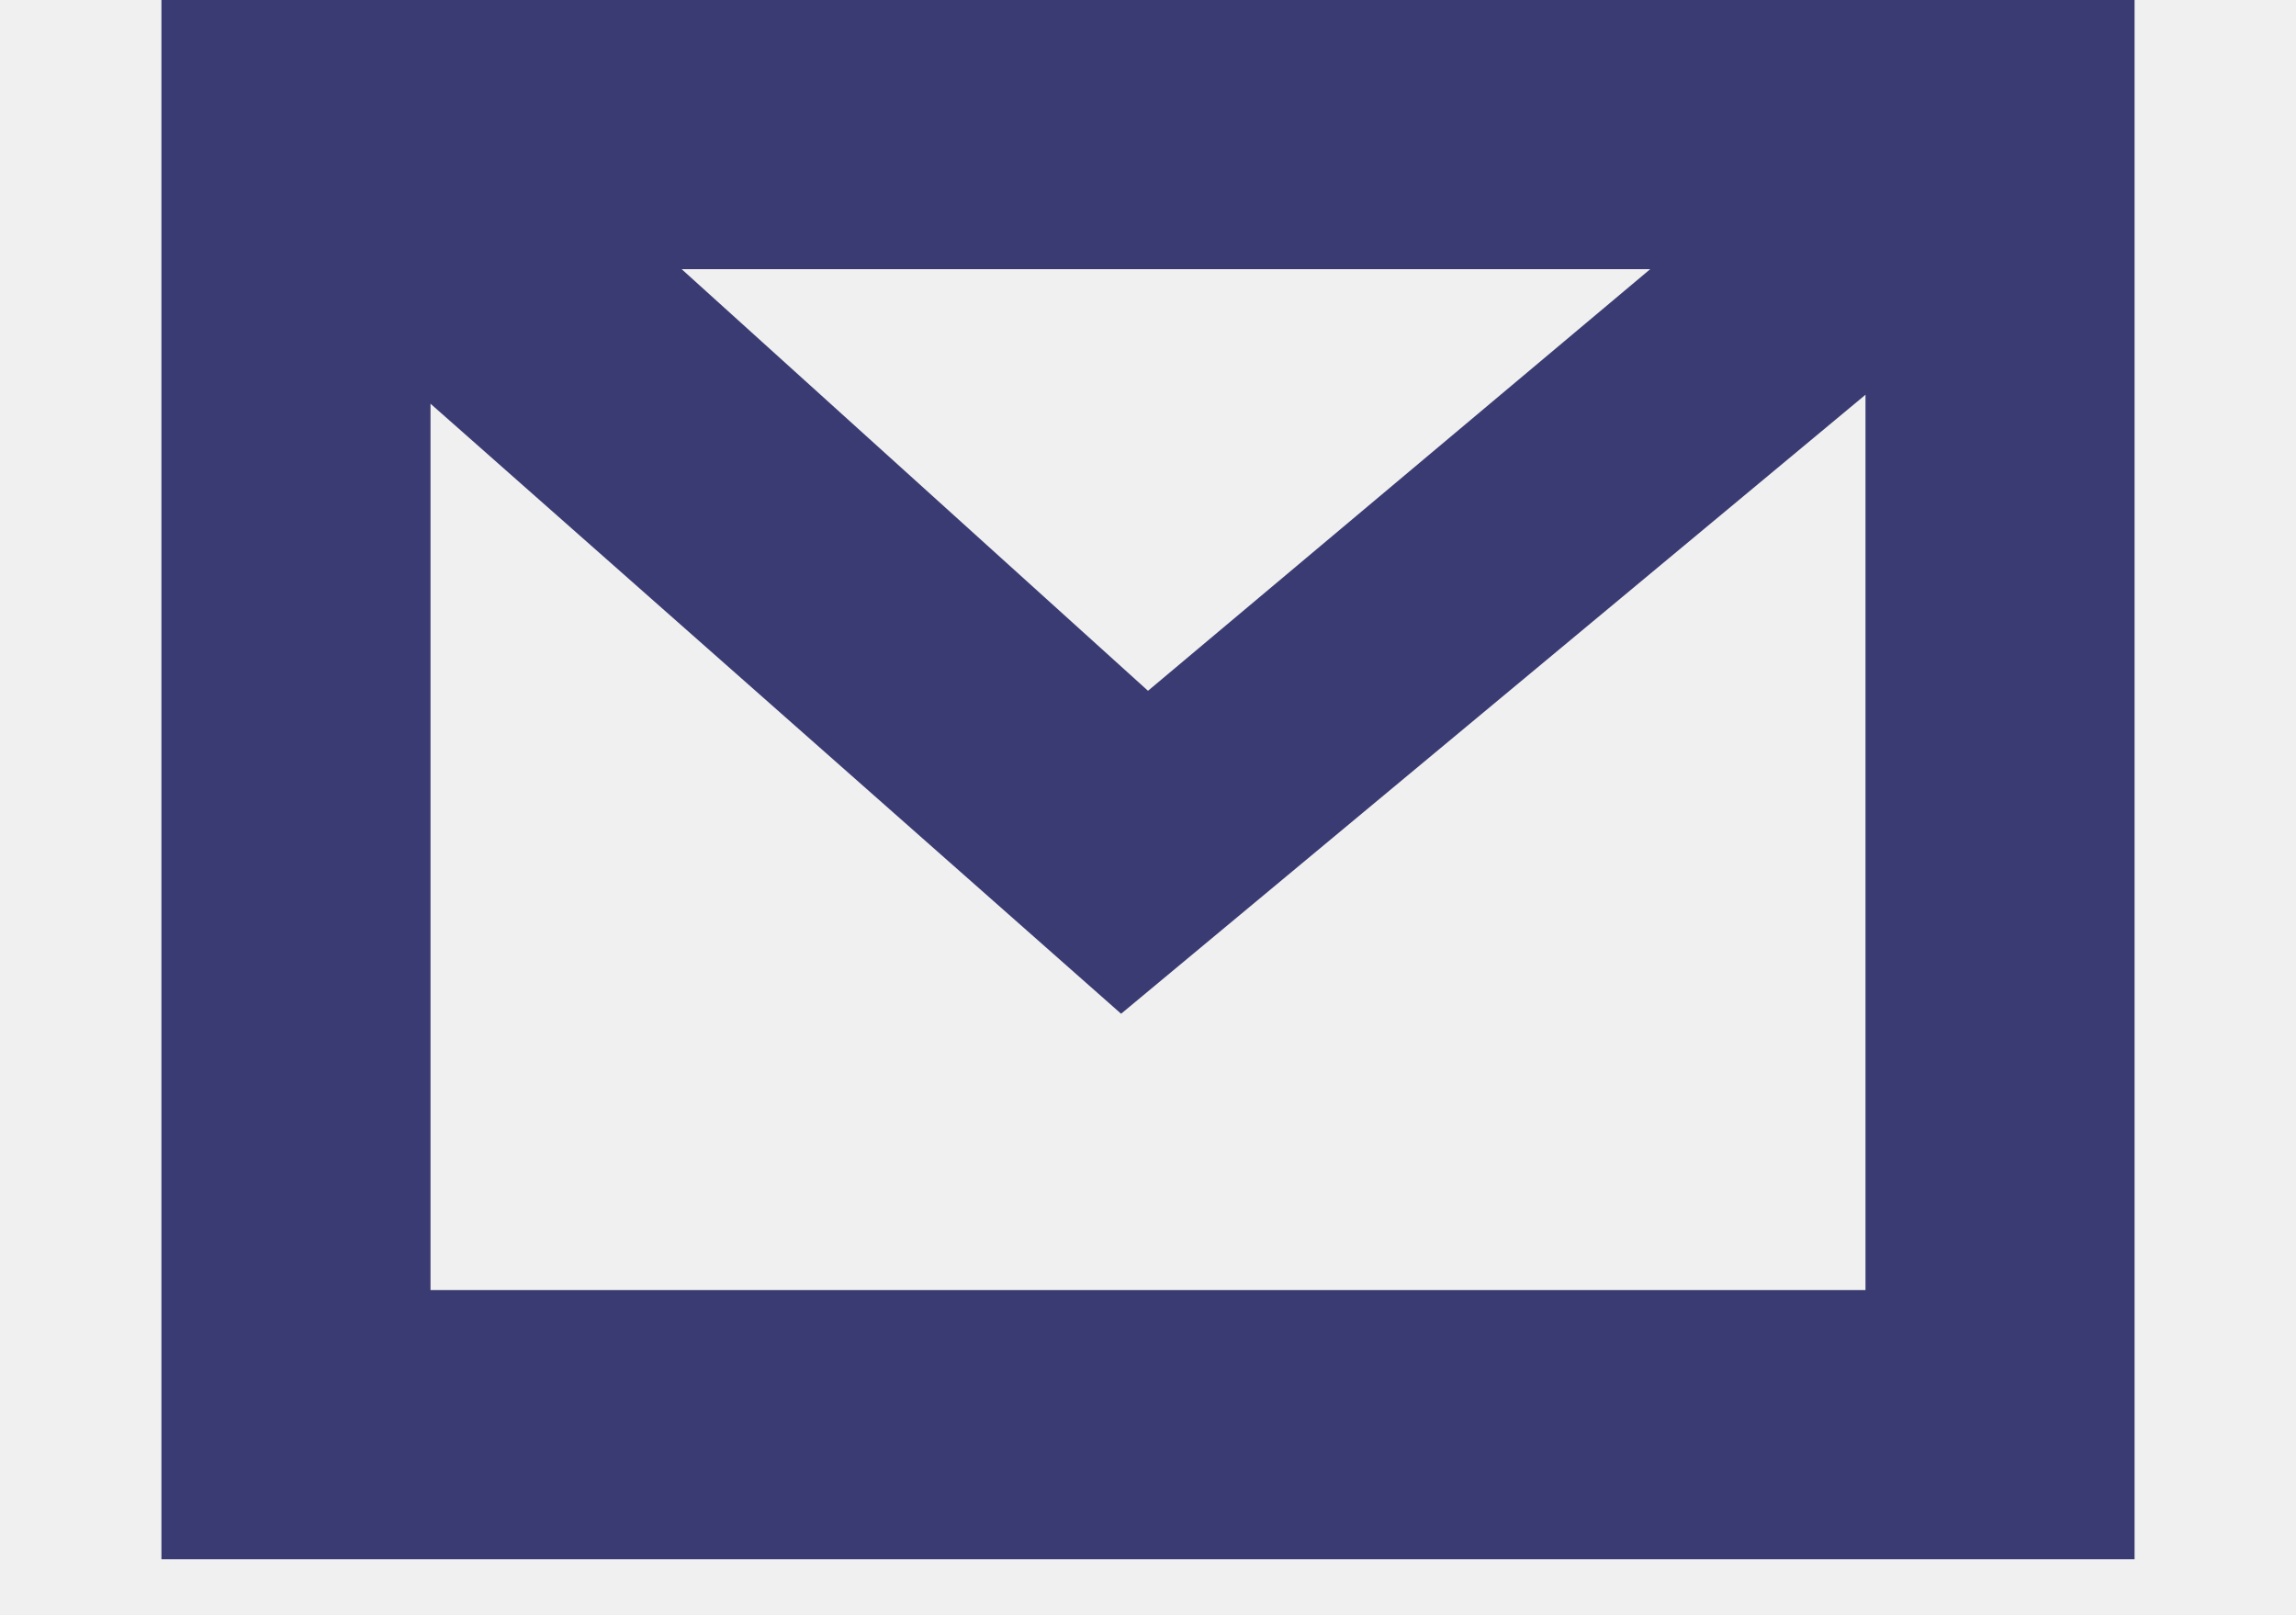
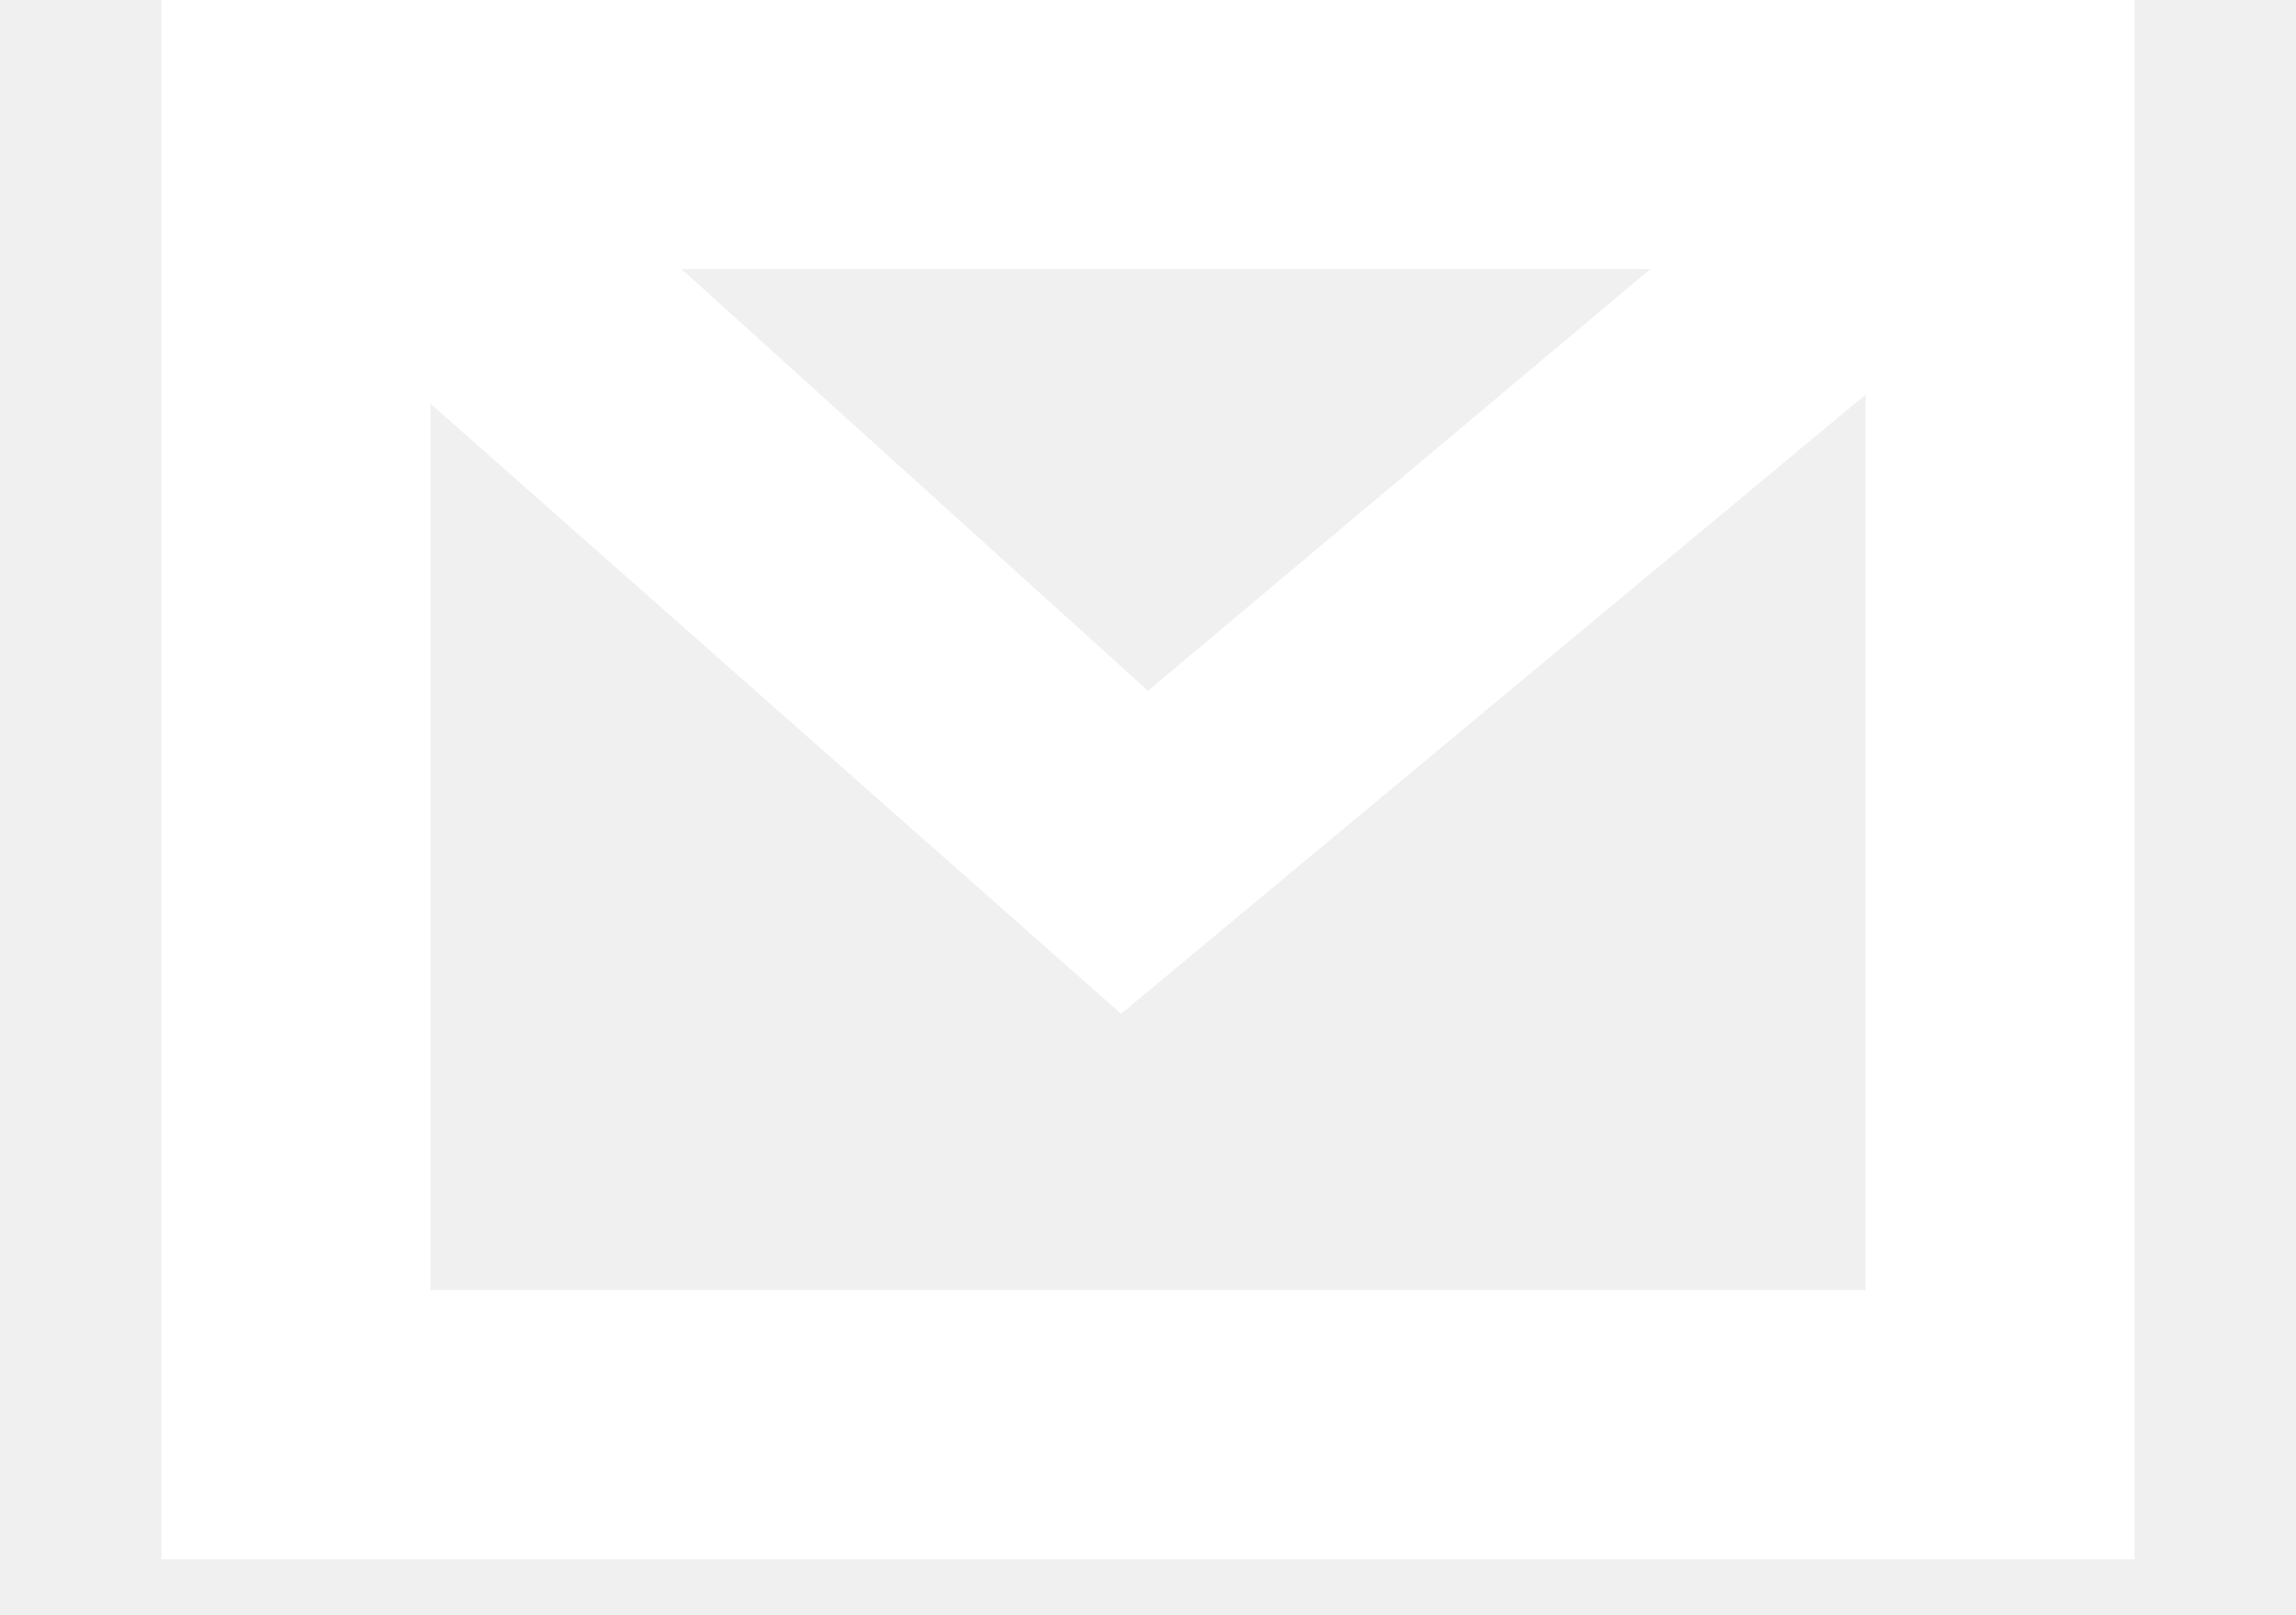
<svg xmlns="http://www.w3.org/2000/svg" version="1.1" id="Layer_1" x="0px" y="0px" viewBox="0 0 1280 900" enable-background="new 0 0 1280 900" xml:space="preserve">
-   <path fill="#3A3B73" d="M90,0v869h1100V0H90z M920,150L640,385L380,150H920z M240,719V225l385,340l415-345v499H240z" />
+   <path fill="#fff" d="M90,0v869h1100V0H90z M920,150L640,385L380,150H920z M240,719V225l385,340l415-345v499H240z" />
</svg>
